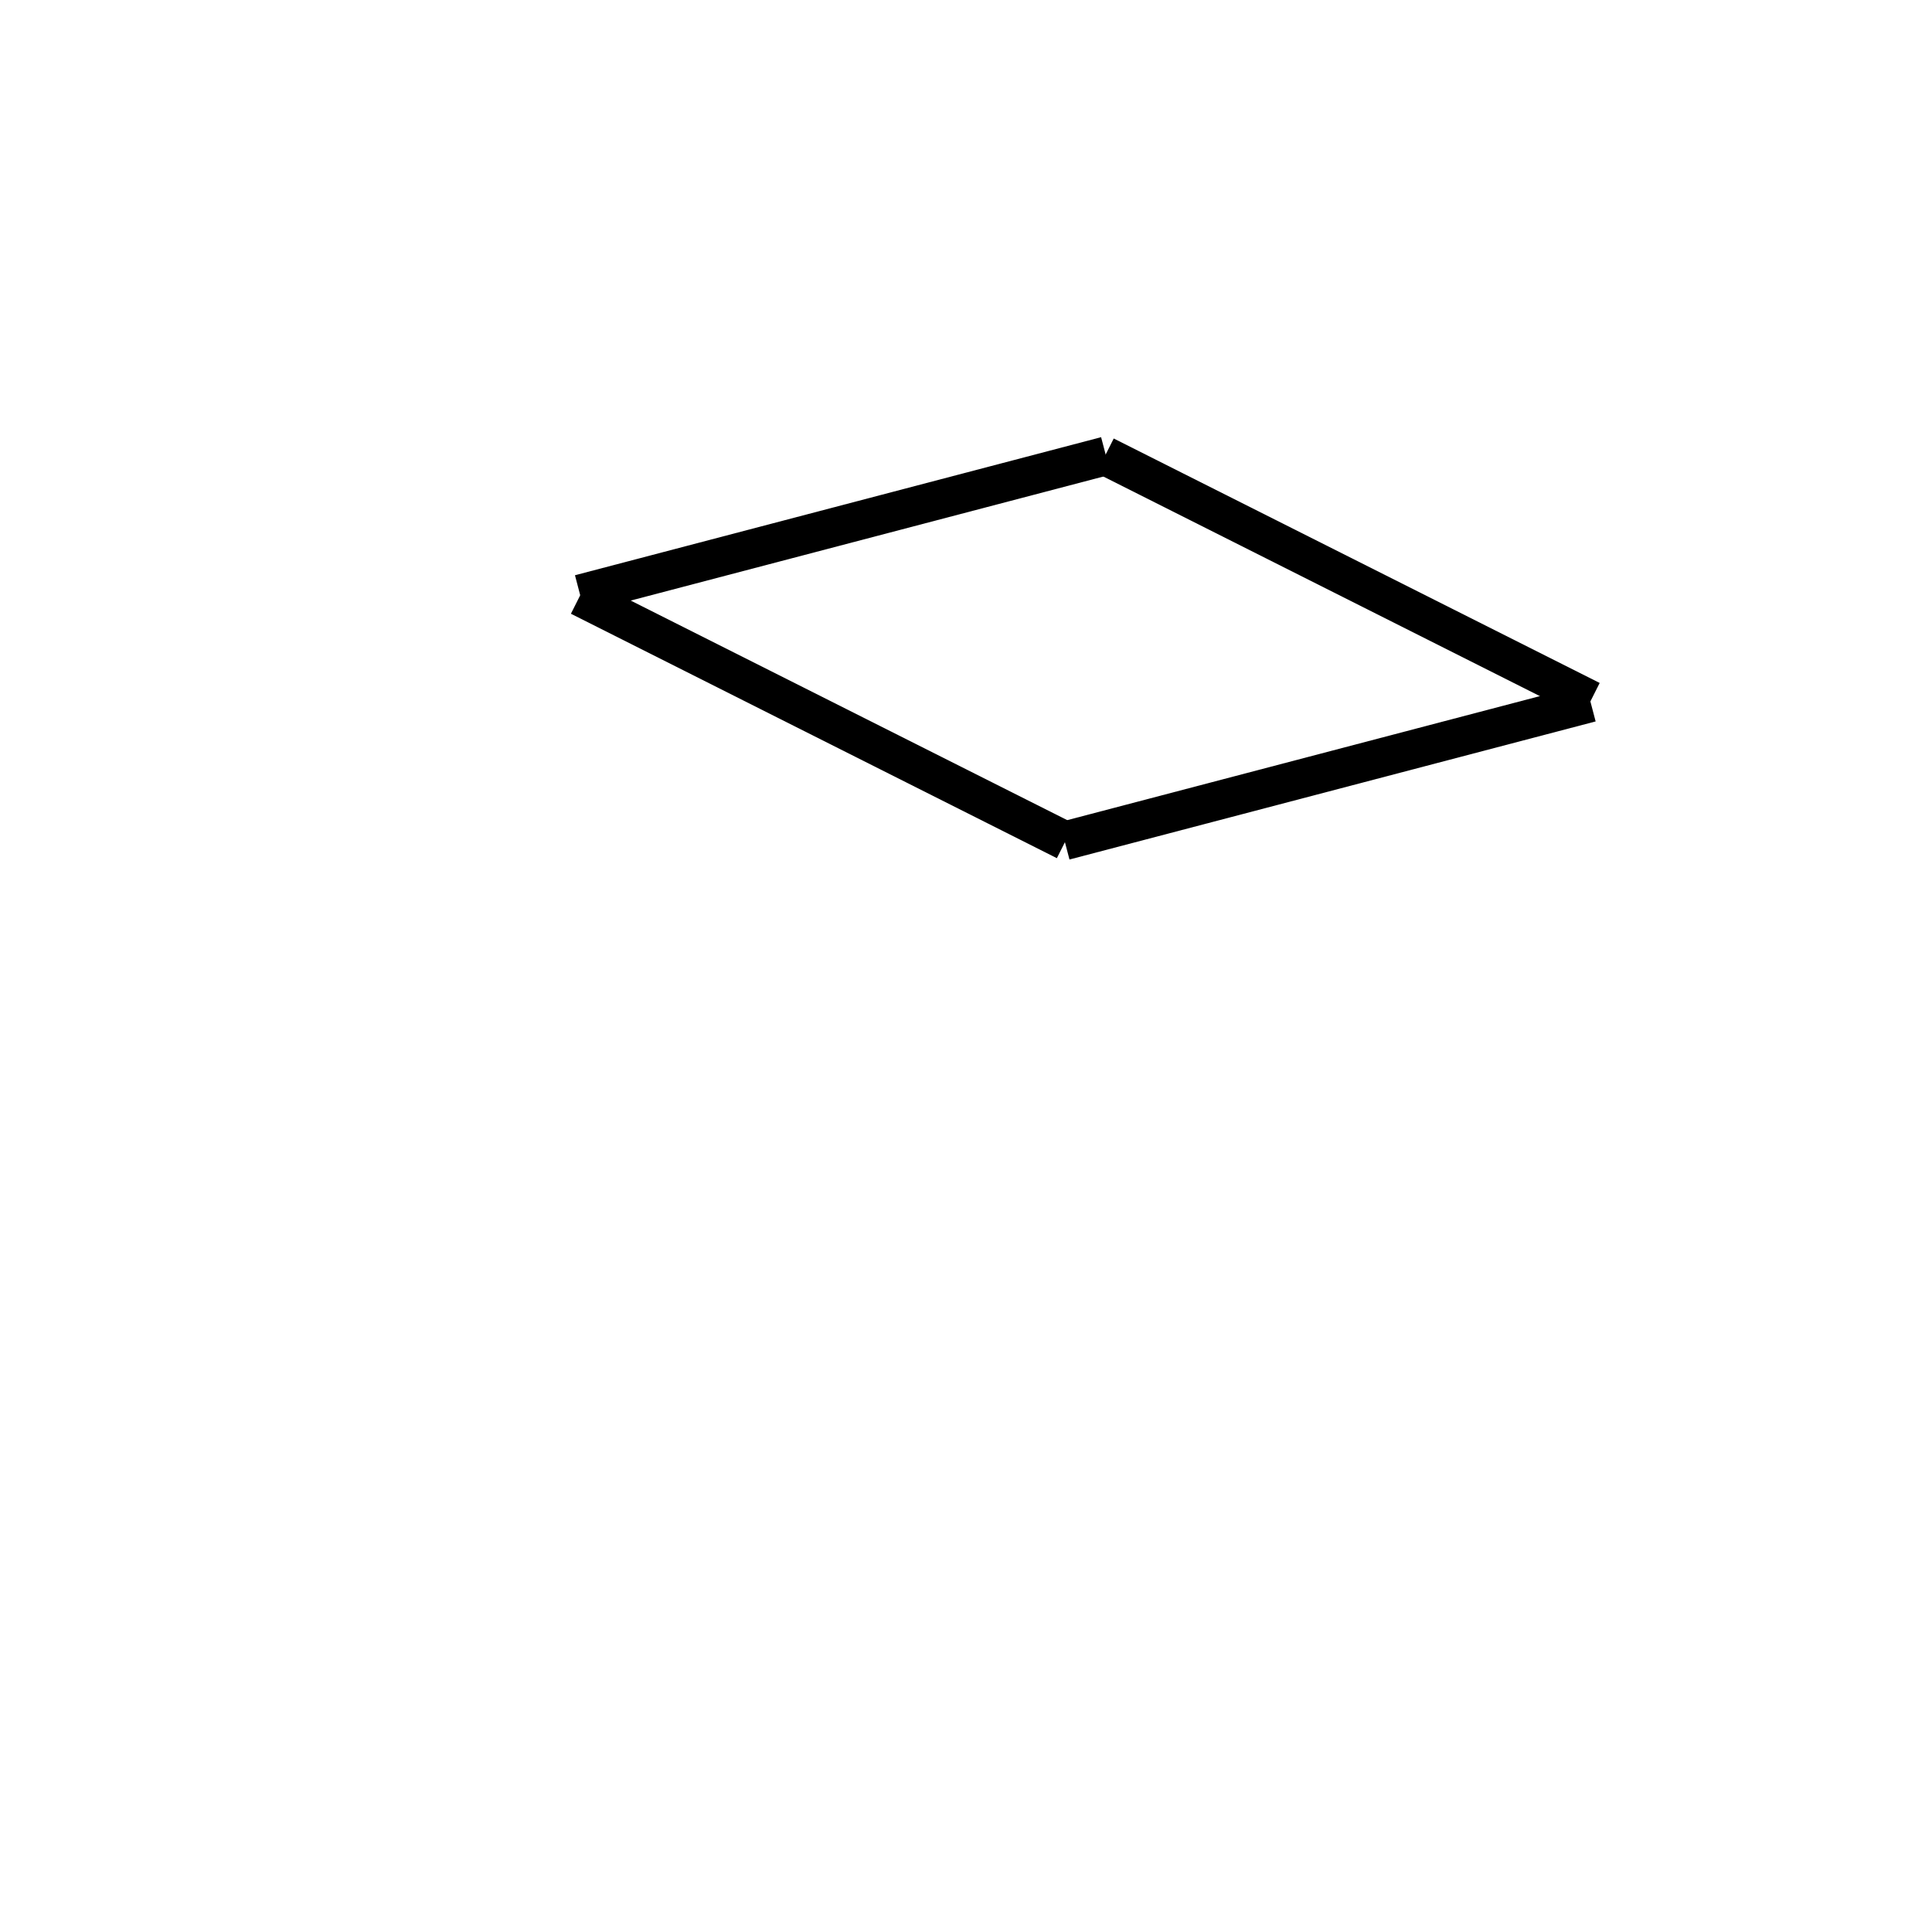
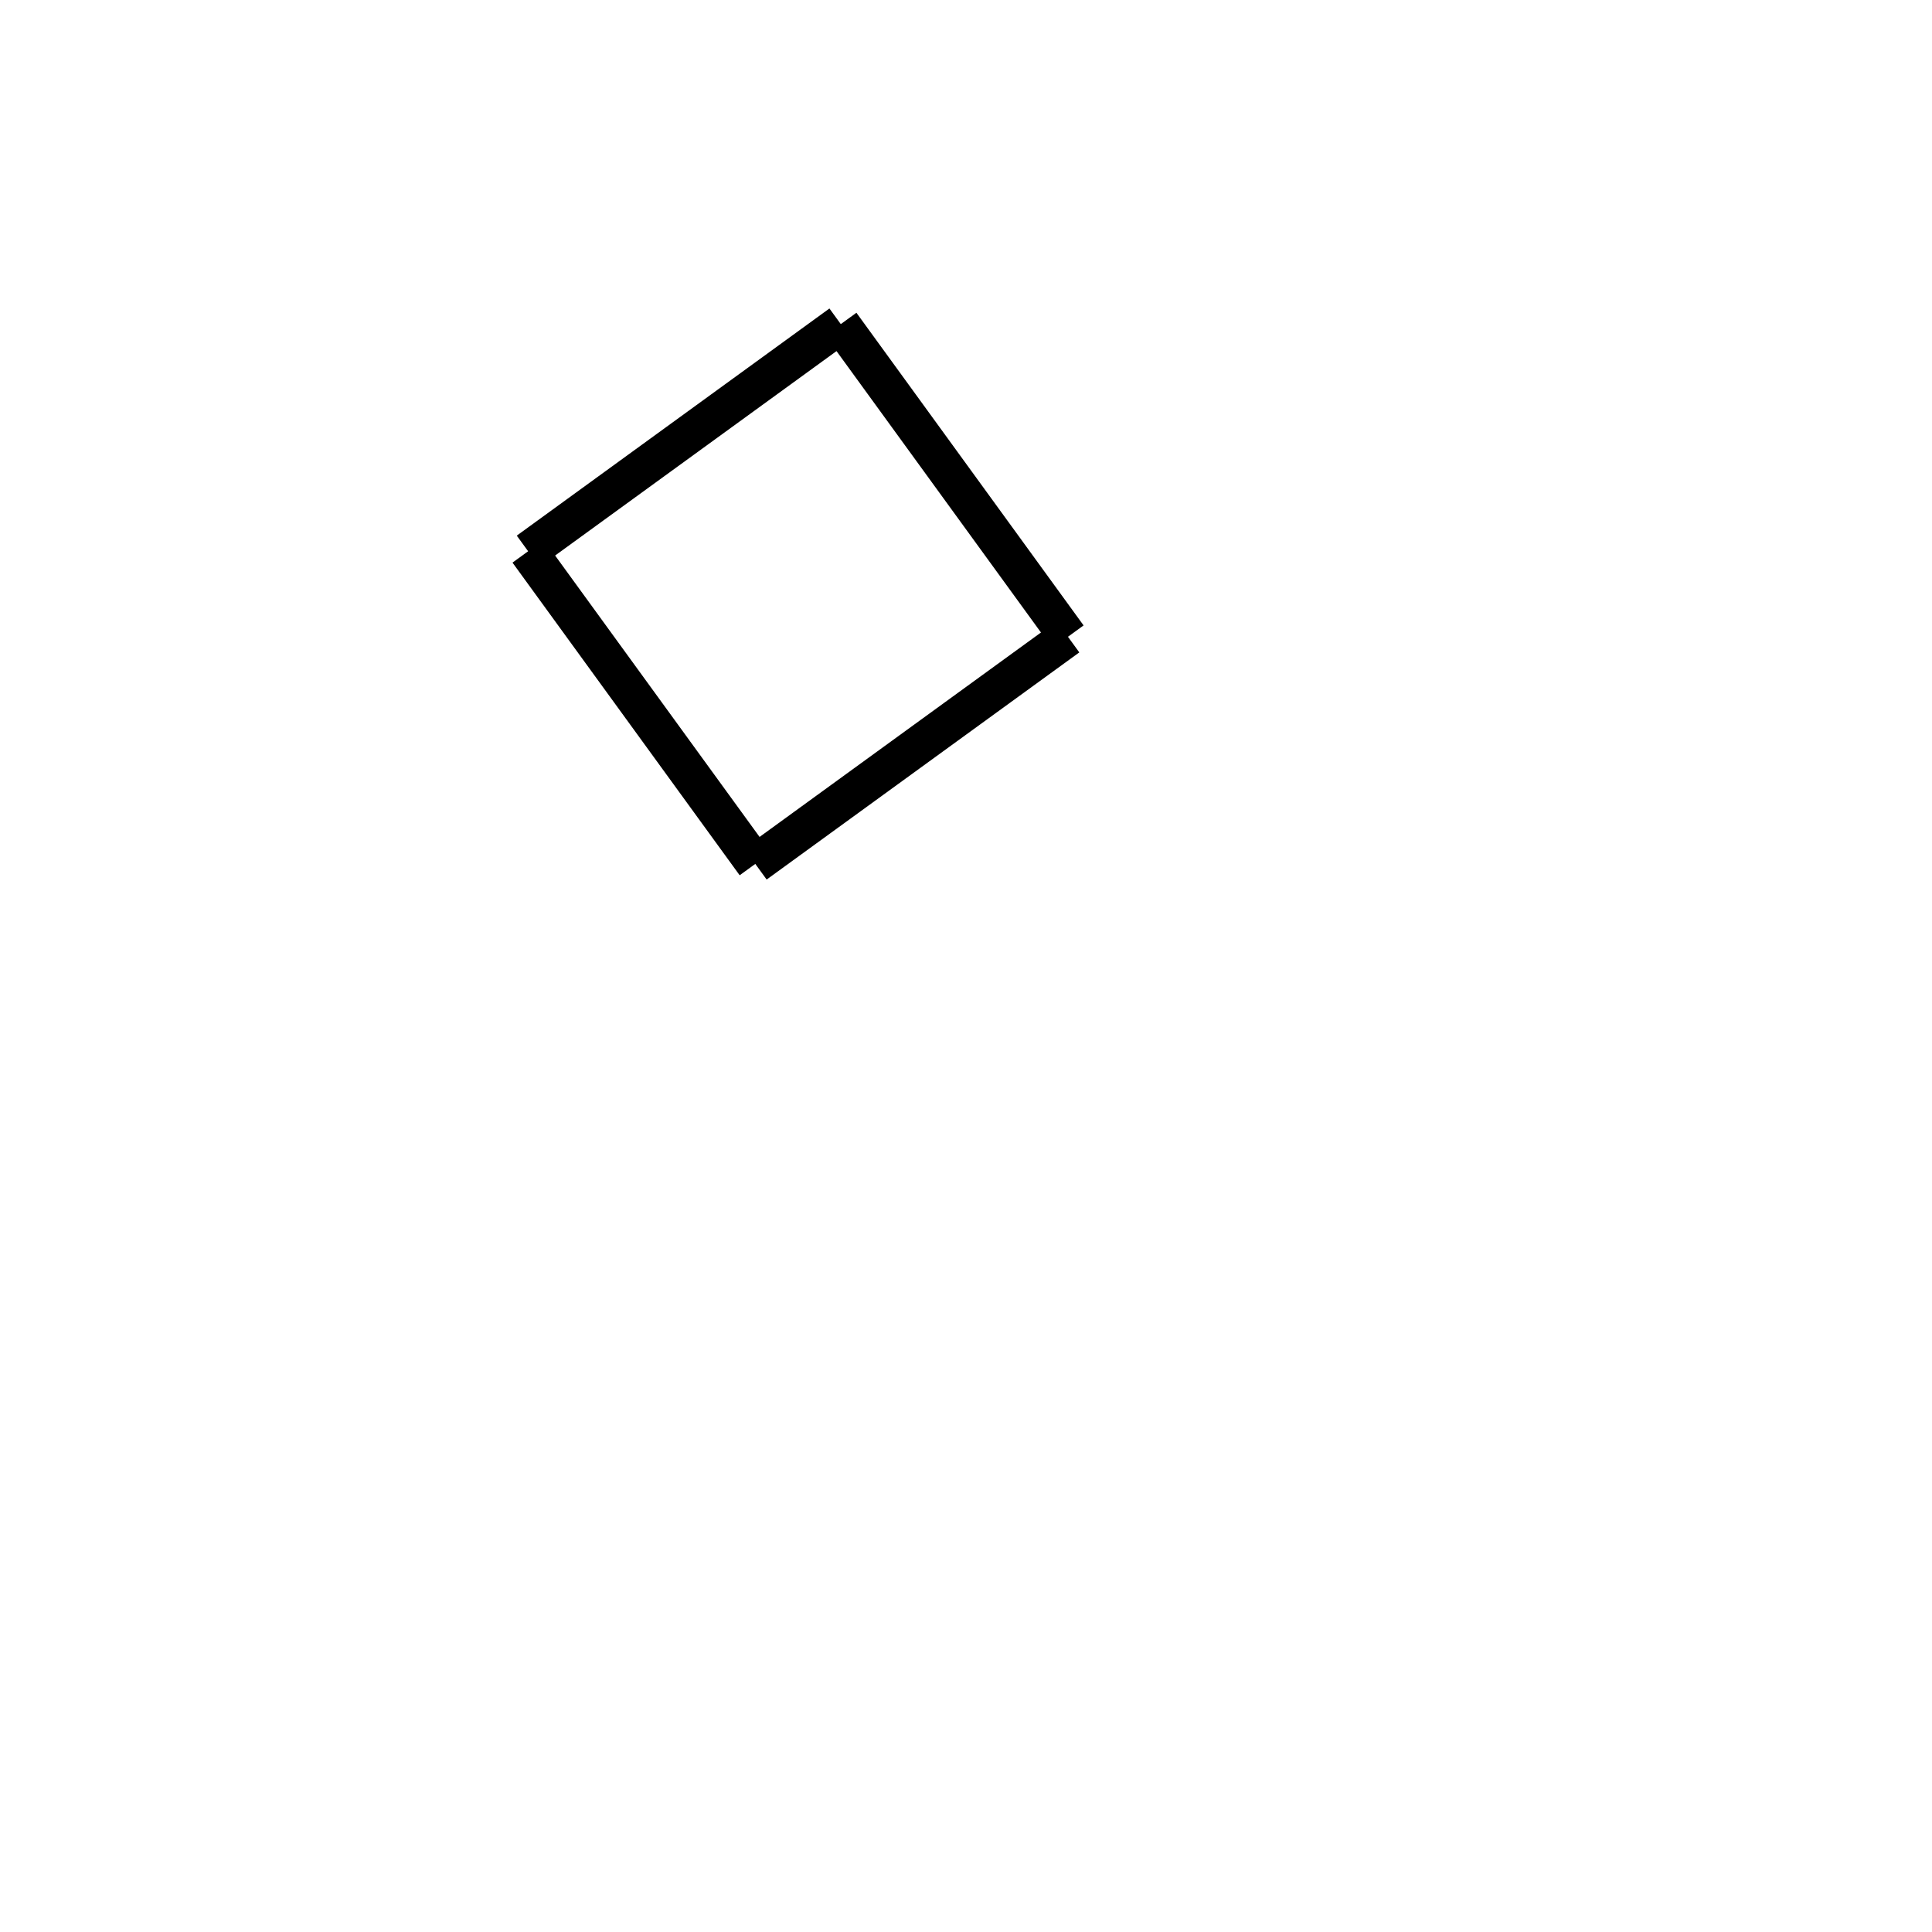
<svg xmlns="http://www.w3.org/2000/svg" height="100" width="100">
  <rect stroke-width="5" stroke="#ffffff" fill="#ffffff" height="100" width="100" y="0" x="0" />
-   <line x1="30.014" y1="30.742" x2="57.247" y2="23.596" stroke-width="2" stroke="black" />
-   <line x1="57.197" y1="23.59" x2="82.35" y2="36.243" stroke-width="2" stroke="black" />
-   <line x1="55.102" y1="43.521" x2="82.336" y2="36.374" stroke-width="2" stroke="black" />
-   <line x1="30" y1="30.874" x2="55.153" y2="43.526" stroke-width="2" stroke="black" />
+   <line x1="27.336" y1="28.533" x2="43.519" y2="16.776" stroke-width="2" stroke="black" />
+   <line x1="43.519" y1="16.776" x2="55.277" y2="32.959" stroke-width="2" stroke="black" />
+   <line x1="39.094" y1="44.716" x2="55.277" y2="32.959" stroke-width="2" stroke="black" />
+   <line x1="27.336" y1="28.533" x2="39.094" y2="44.716" stroke-width="2" stroke="black" />
</svg>
